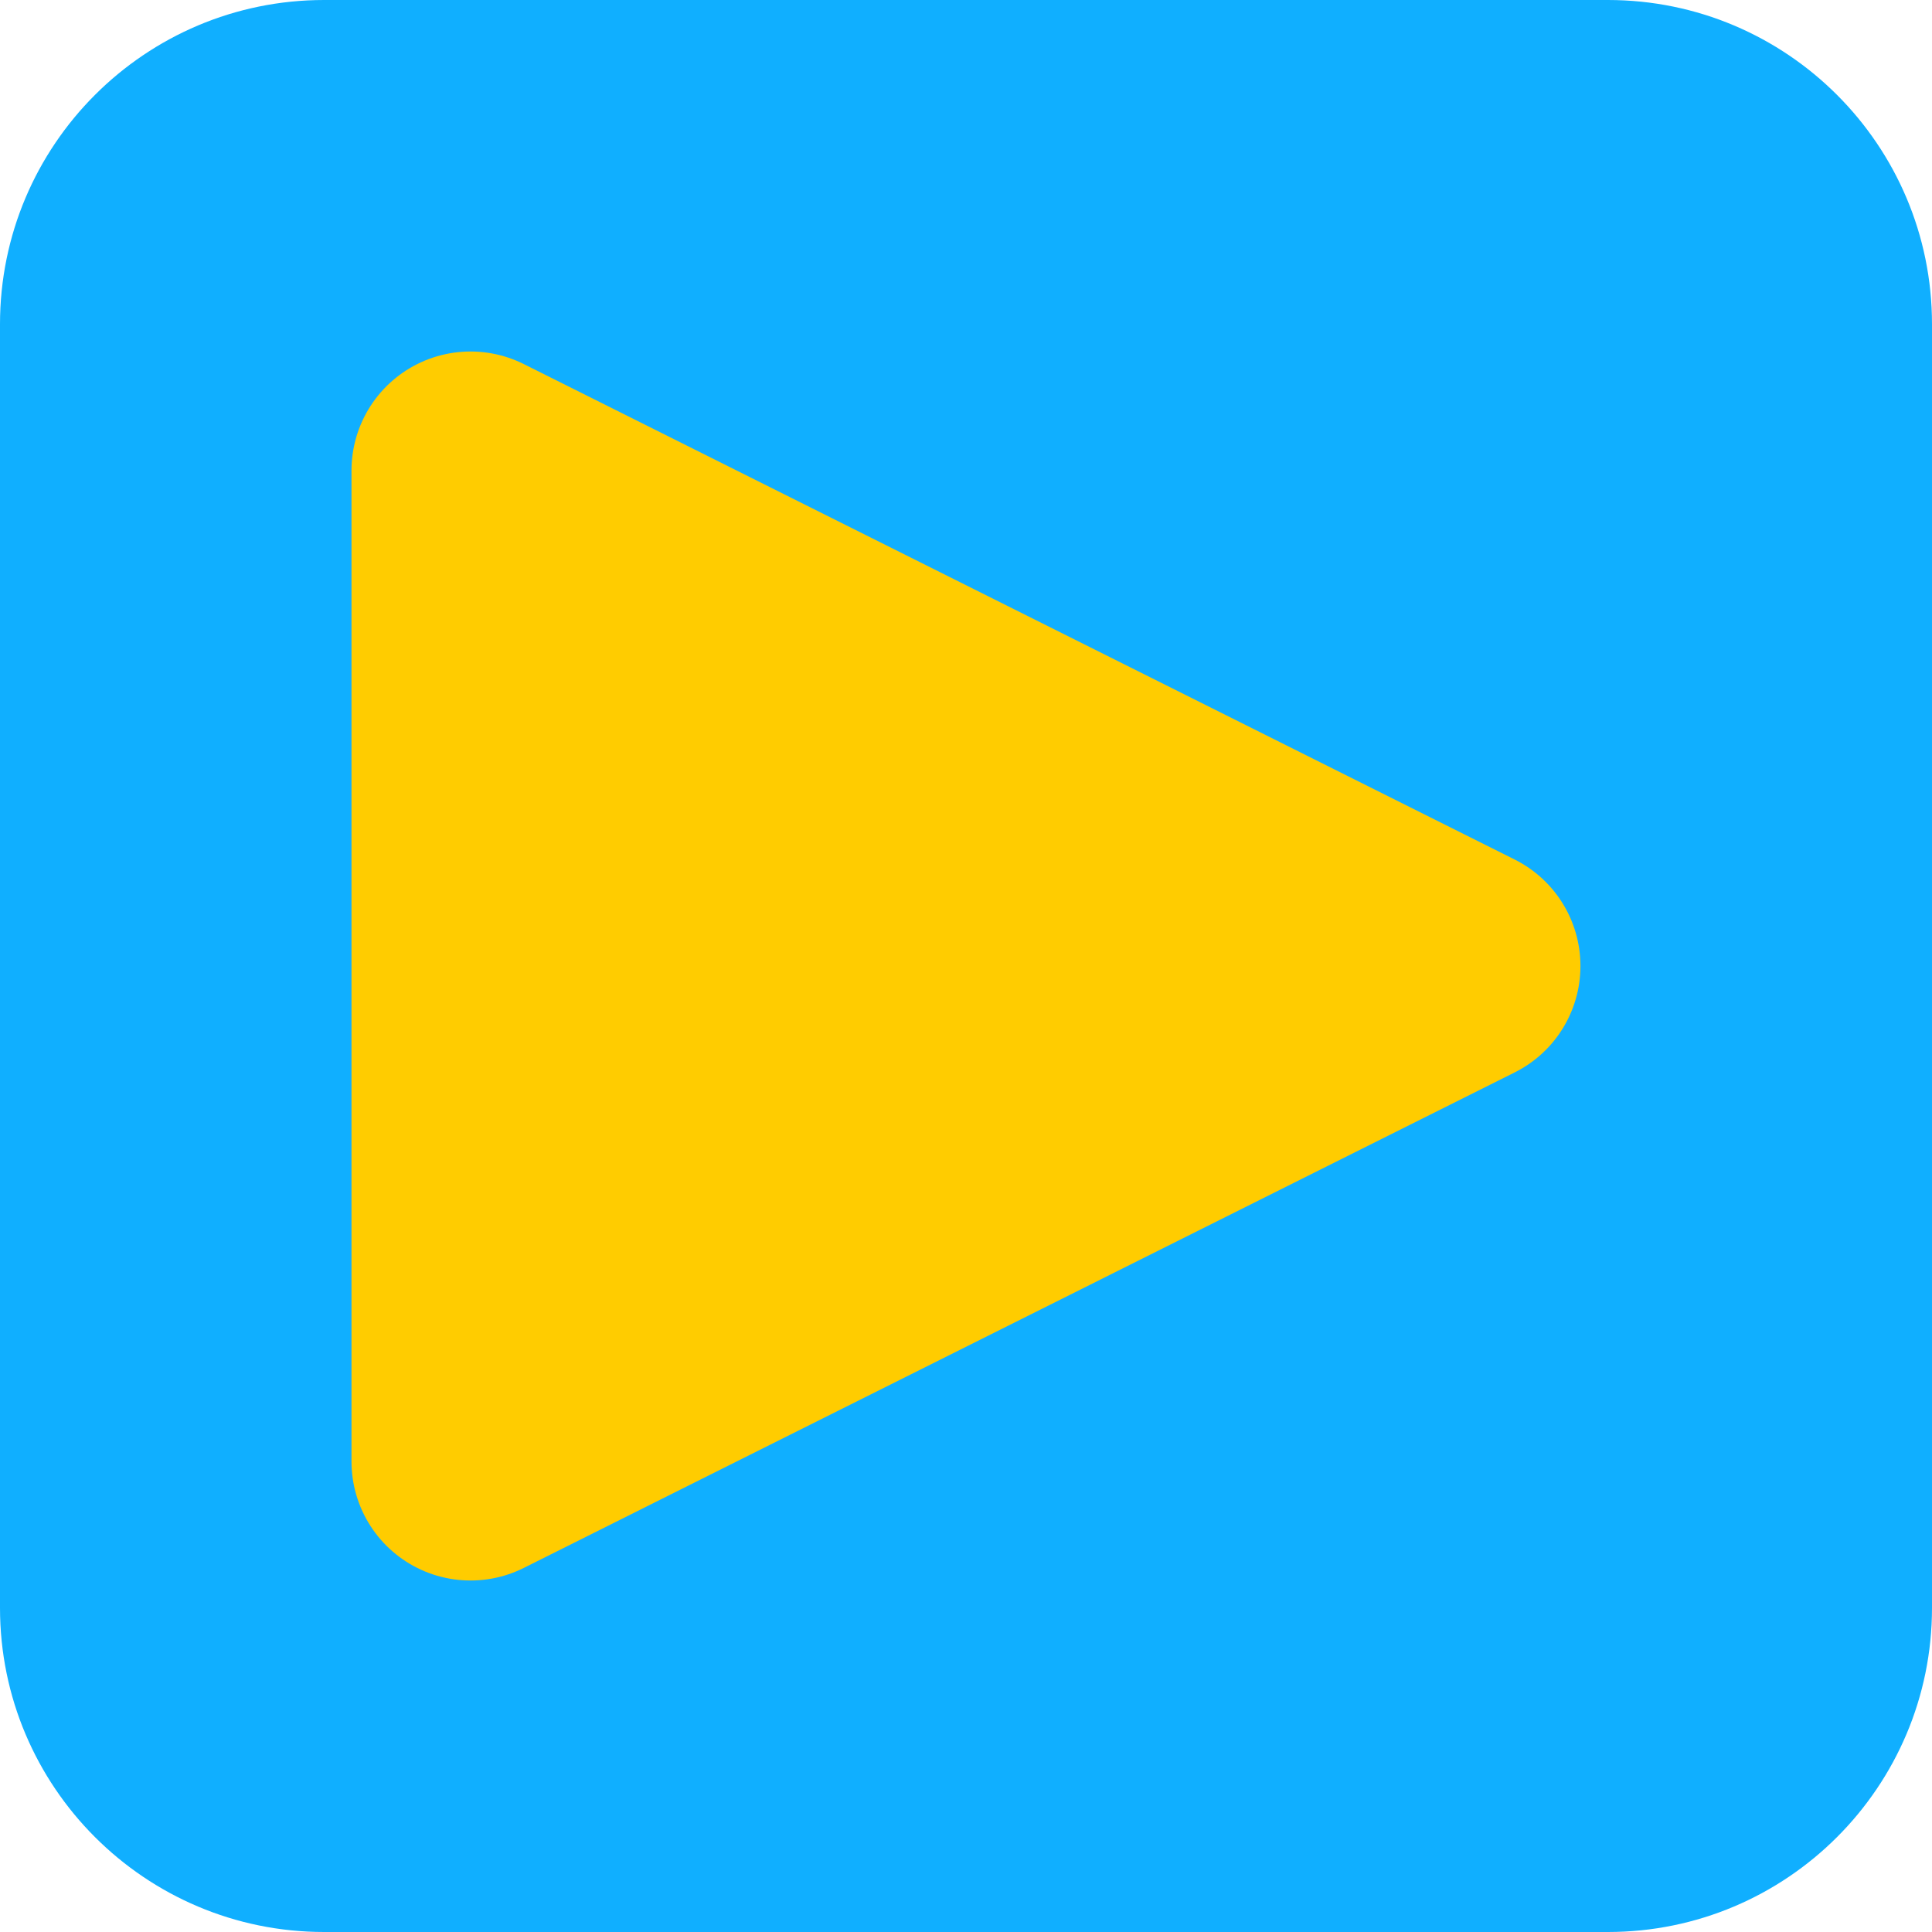
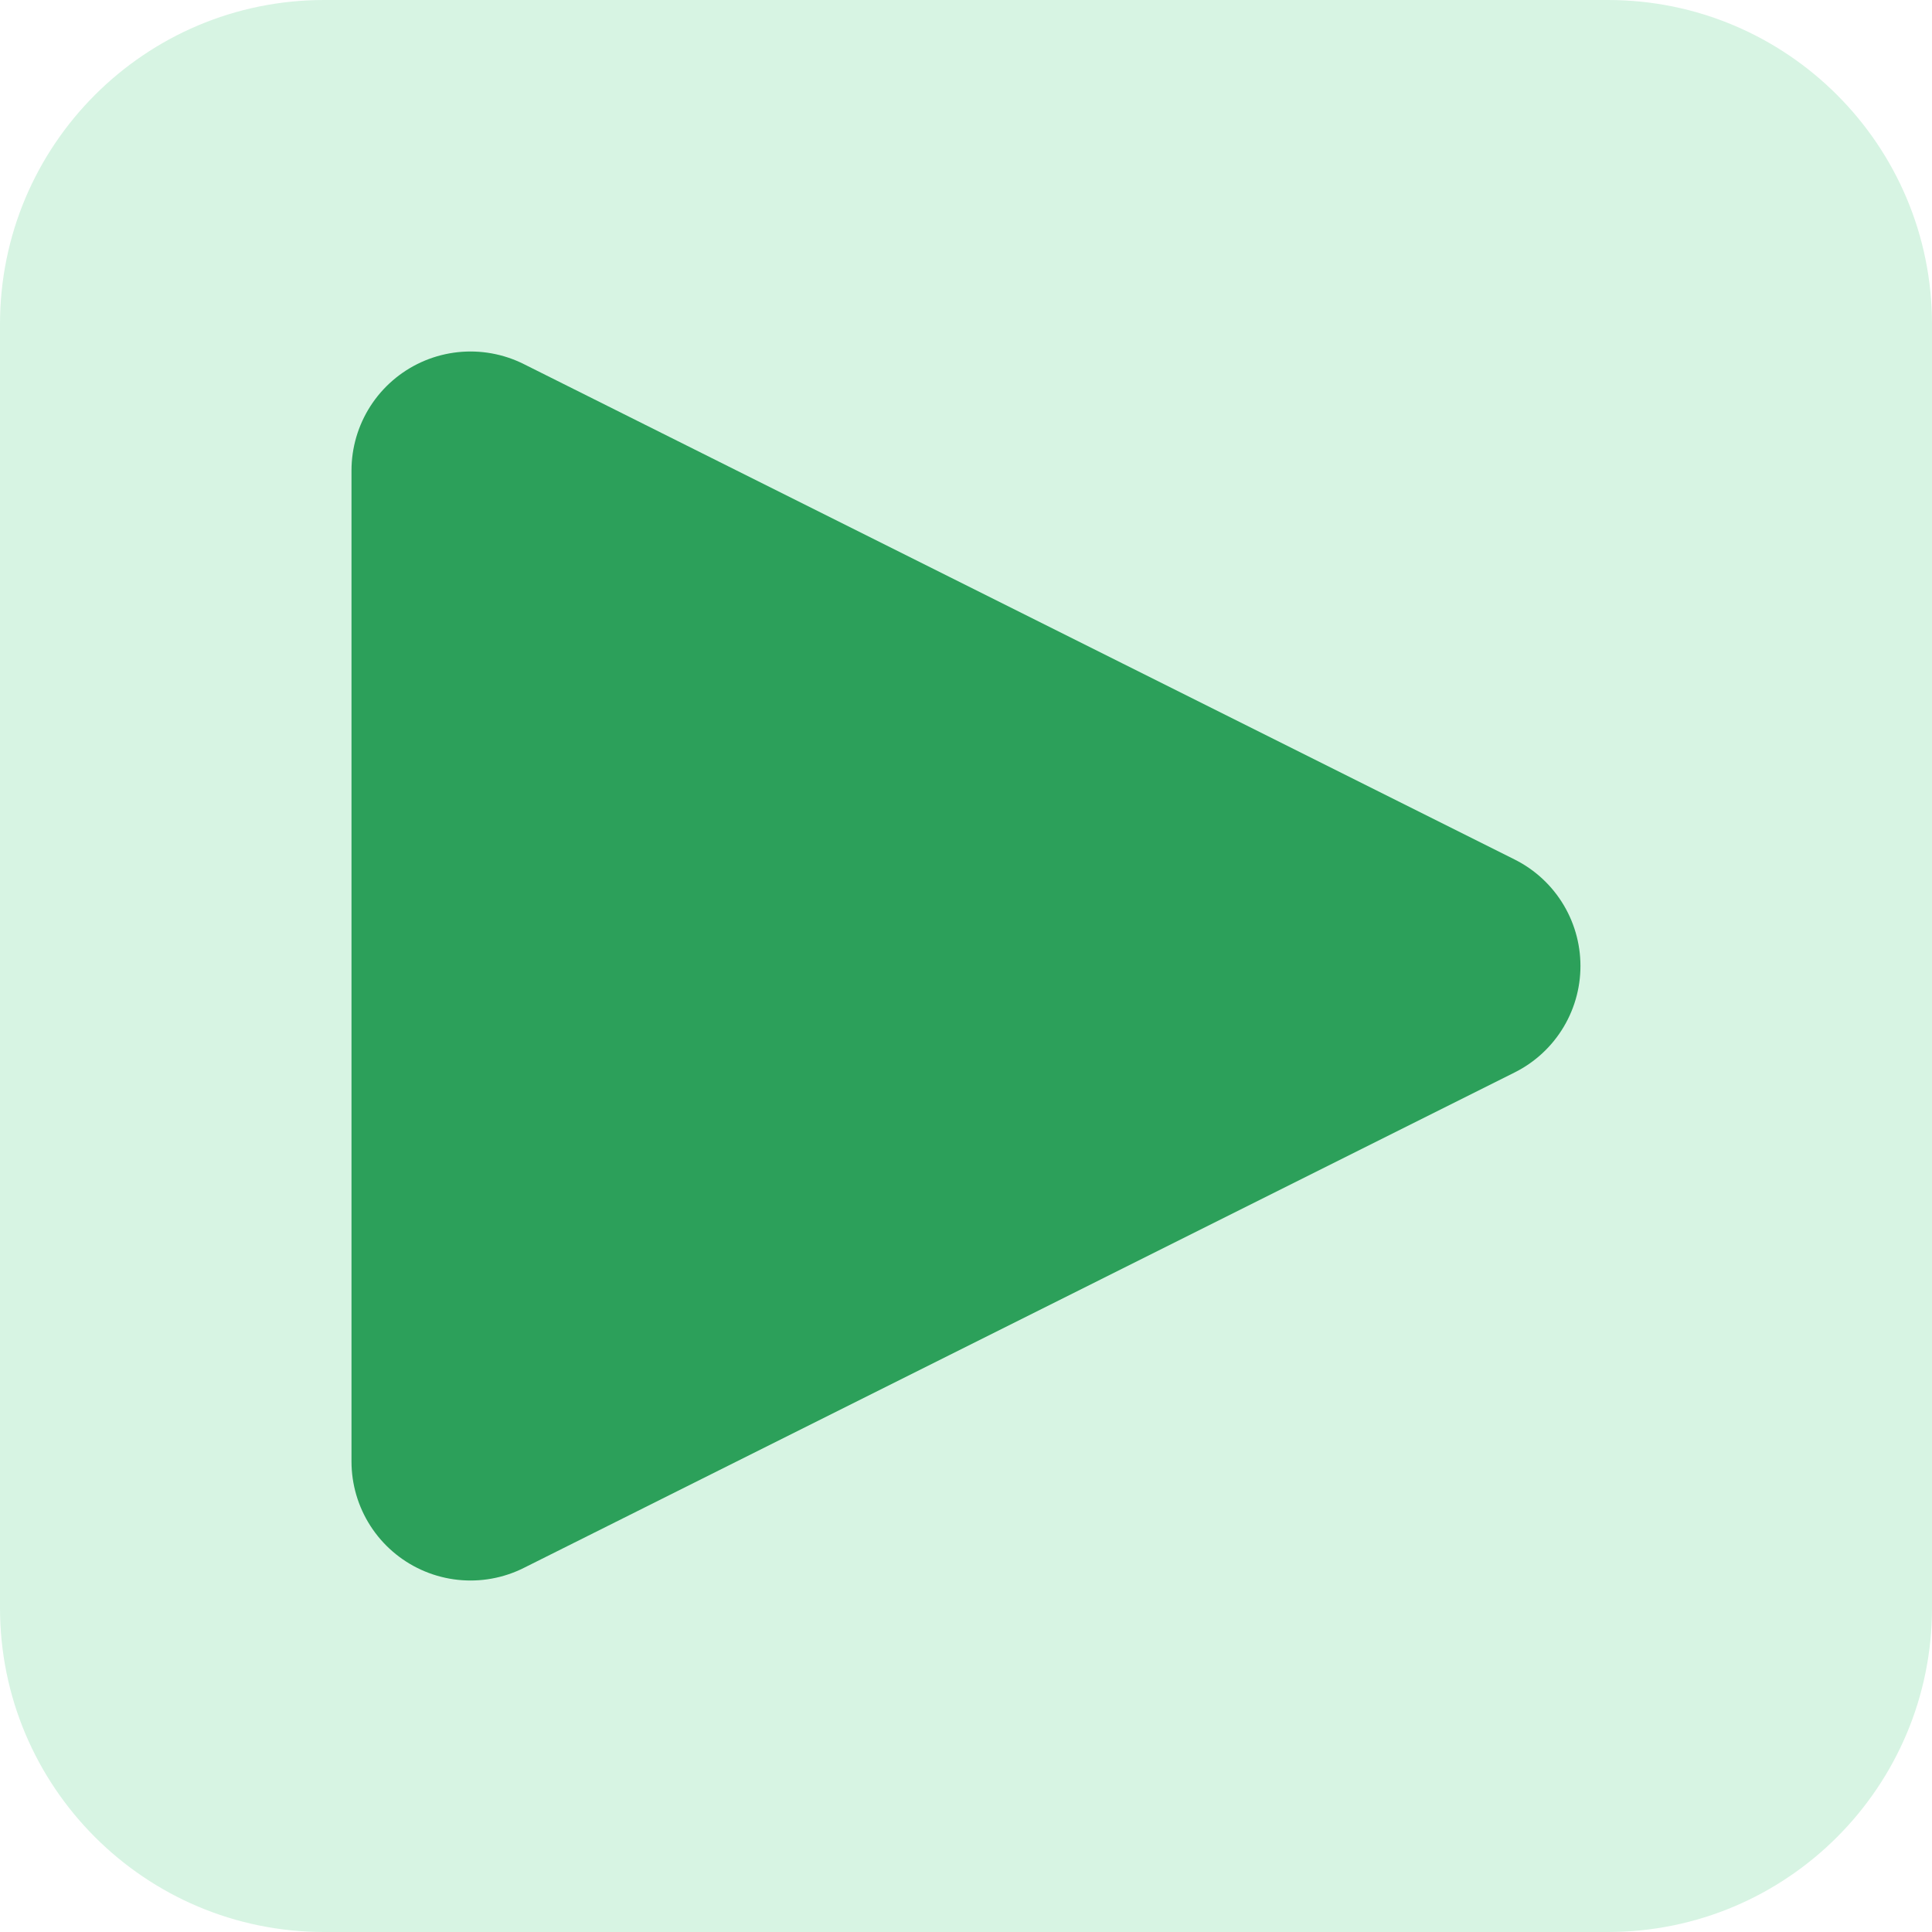
<svg xmlns="http://www.w3.org/2000/svg" width="128" height="128" viewBox="0 0 33.867 33.867" version="1.1" id="svg12">
  <defs id="defs9">
    </defs>
  <g id="layer1">
-     <rect style="opacity:1;fill:#10afff;stroke:none;stroke-width:0.265;stroke-linecap:butt;stroke-linejoin:miter;stroke-dasharray:none" id="rect1224" width="33.867" height="33.867" x="0" y="0" ry="5.682" />
-     <path style="fill:#ffcc00;stroke:#ffcc00;stroke-width:4.173;stroke-linecap:round;stroke-linejoin:round;stroke-dasharray:none;stroke-opacity:1" d="M 8.248,8.248 25.618,16.933 8.248,25.619 Z" id="path369" />
+     <rect style="opacity:1;fill:#d7f4e3;stroke:none;stroke-width:0.265;stroke-linecap:butt;stroke-linejoin:miter;stroke-dasharray:none" id="rect1224" width="33.867" height="33.867" x="0" y="0" ry="5.682" />
+     <path style="fill:#2ca05a;stroke:#2ca05a;stroke-width:4.173;stroke-linecap:round;stroke-linejoin:round;stroke-dasharray:none;stroke-opacity:1" d="M 8.248,8.248 25.618,16.933 8.248,25.619 Z" id="path369" />
  </g>
</svg>
